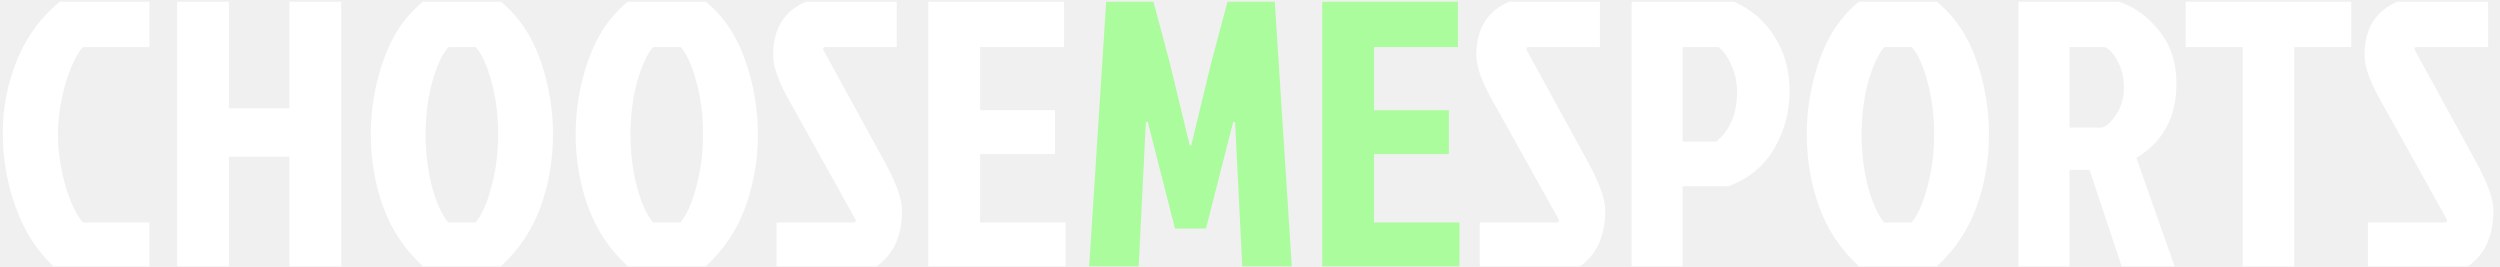
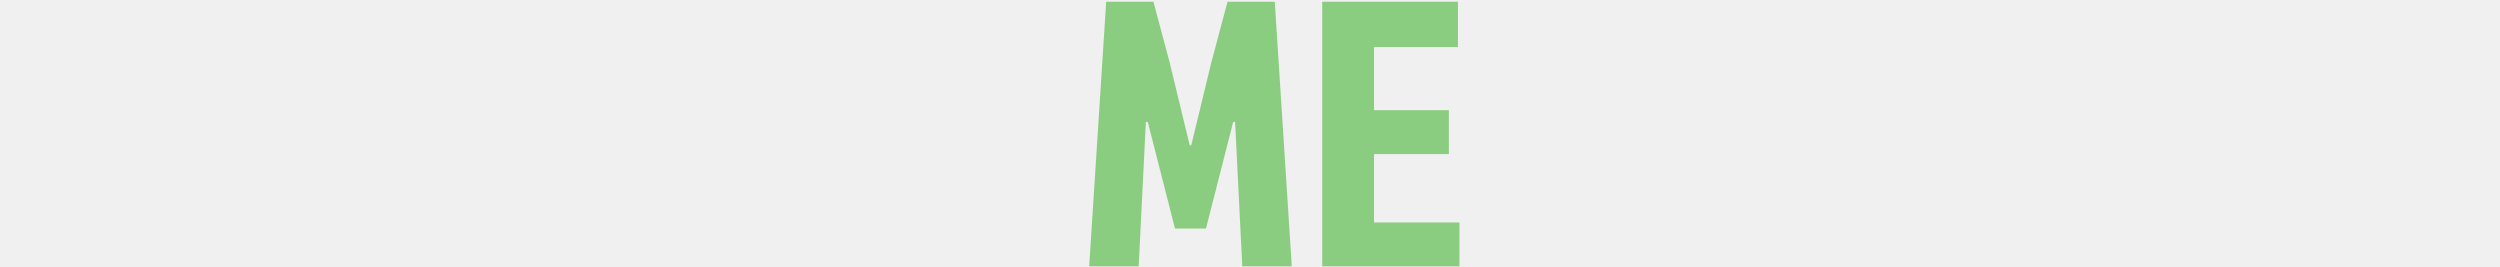
<svg xmlns="http://www.w3.org/2000/svg" width="291" height="31" viewBox="0 0 291 31" fill="none">
-   <path d="M9.648 25.896H17.392V31H6.216C4.28 29.181 2.813 26.879 1.816 24.092C0.819 21.305 0.32 18.445 0.32 15.512C0.32 12.549 0.877 9.704 1.992 6.976C3.107 4.248 4.764 1.989 6.964 0.2H17.392V5.48H9.648C8.856 6.389 8.167 7.856 7.58 9.88C7.023 11.904 6.744 13.84 6.744 15.688C6.744 17.536 7.023 19.472 7.58 21.496C8.167 23.52 8.856 24.987 9.648 25.896ZM26.648 31H20.62V0.2H26.648V12.608H33.688V0.2H39.716V31H33.688V18.24H26.648V31ZM58.296 0.2C60.349 1.872 61.874 4.116 62.872 6.932C63.869 9.748 64.368 12.652 64.368 15.644C64.368 18.607 63.884 21.423 62.916 24.092C61.948 26.761 60.408 29.064 58.296 31H49.232C47.12 29.064 45.58 26.761 44.612 24.092C43.644 21.423 43.16 18.607 43.16 15.644C43.16 12.652 43.658 9.748 44.656 6.932C45.653 4.116 47.178 1.872 49.232 0.2H58.296ZM52.18 25.896H55.348C56.081 25.045 56.697 23.667 57.196 21.76C57.724 19.824 57.988 17.785 57.988 15.644C57.988 13.503 57.739 11.493 57.24 9.616C56.741 7.709 56.125 6.331 55.392 5.48H52.18C51.447 6.331 50.816 7.709 50.288 9.616C49.789 11.493 49.54 13.503 49.54 15.644C49.54 17.785 49.789 19.824 50.288 21.76C50.816 23.667 51.447 25.045 52.18 25.896ZM82.144 0.2C84.197 1.872 85.722 4.116 86.719 6.932C87.717 9.748 88.216 12.652 88.216 15.644C88.216 18.607 87.731 21.423 86.763 24.092C85.796 26.761 84.255 29.064 82.144 31H73.079C70.968 29.064 69.427 26.761 68.46 24.092C67.492 21.423 67.007 18.607 67.007 15.644C67.007 12.652 67.506 9.748 68.504 6.932C69.501 4.116 71.026 1.872 73.079 0.2H82.144ZM76.028 25.896H79.195C79.929 25.045 80.545 23.667 81.043 21.76C81.572 19.824 81.835 17.785 81.835 15.644C81.835 13.503 81.586 11.493 81.088 9.616C80.589 7.709 79.973 6.331 79.24 5.48H76.028C75.294 6.331 74.663 7.709 74.135 9.616C73.637 11.493 73.388 13.503 73.388 15.644C73.388 17.785 73.637 19.824 74.135 21.76C74.663 23.667 75.294 25.045 76.028 25.896ZM93.819 0.2H104.379V5.48H95.931L95.799 5.744L102.839 18.592C104.276 21.173 104.995 23.139 104.995 24.488C104.995 27.451 104.012 29.621 102.047 31H90.387V25.896H99.495L99.627 25.632L91.707 11.42C90.563 9.367 89.991 7.695 89.991 6.404C89.991 3.353 91.267 1.285 93.819 0.2ZM108.061 31V0.2H123.857V5.48H114.089V12.828H122.801V17.932H114.089V25.896H124.033V31H108.061ZM175.674 0.2H186.234V5.48H177.786L177.654 5.744L184.694 18.592C186.131 21.173 186.85 23.139 186.85 24.488C186.85 27.451 185.867 29.621 183.902 31H172.242V25.896H181.35L181.482 25.632L173.562 11.42C172.418 9.367 171.846 7.695 171.846 6.404C171.846 3.353 173.122 1.285 175.674 0.2ZM195.857 5.48V16.48H199.773C201.386 15.16 202.193 13.224 202.193 10.672C202.193 9.587 201.973 8.56 201.533 7.592C201.122 6.624 200.623 5.92 200.037 5.48H195.857ZM189.917 31V0.2H201.841C203.835 1.08 205.405 2.429 206.549 4.248C207.722 6.067 208.309 8.193 208.309 10.628C208.309 13.033 207.707 15.263 206.505 17.316C205.302 19.369 203.527 20.821 201.181 21.672H195.857V31H189.917ZM225.444 0.2C227.498 1.872 229.023 4.116 230.02 6.932C231.018 9.748 231.516 12.652 231.516 15.644C231.516 18.607 231.032 21.423 230.064 24.092C229.096 26.761 227.556 29.064 225.444 31H216.38C214.268 29.064 212.728 26.761 211.76 24.092C210.792 21.423 210.308 18.607 210.308 15.644C210.308 12.652 210.807 9.748 211.804 6.932C212.802 4.116 214.327 1.872 216.38 0.2H225.444ZM219.328 25.896H222.496C223.23 25.045 223.846 23.667 224.344 21.76C224.872 19.824 225.136 17.785 225.136 15.644C225.136 13.503 224.887 11.493 224.388 9.616C223.89 7.709 223.274 6.331 222.54 5.48H219.328C218.595 6.331 217.964 7.709 217.436 9.616C216.938 11.493 216.688 13.503 216.688 15.644C216.688 17.785 216.938 19.824 217.436 21.76C217.964 23.667 218.595 25.045 219.328 25.896ZM234.948 0.2H246.652C248.5 0.816 250.069 1.96 251.36 3.632C252.68 5.275 253.34 7.299 253.34 9.704C253.34 13.635 251.785 16.524 248.676 18.372L253.12 31H246.96L243.22 19.78H240.888V31H234.948V0.2ZM240.888 5.48V14.852H244.672C245.171 14.735 245.713 14.236 246.3 13.356C246.916 12.447 247.224 11.391 247.224 10.188C247.224 8.985 246.96 7.929 246.432 7.02C245.933 6.111 245.435 5.597 244.936 5.48H240.888ZM261.061 5.48H254.417V0.2H273.689V5.48H267.045V31H261.061V5.48ZM279.057 0.2H289.617V5.48H281.169L281.037 5.744L288.077 18.592C289.514 21.173 290.233 23.139 290.233 24.488C290.233 27.451 289.25 29.621 287.285 31H275.625V25.896H284.733L284.865 25.632L276.945 11.42C275.801 9.367 275.229 7.695 275.229 6.404C275.229 3.353 276.505 1.285 279.057 0.2Z" fill="white" />
-   <path d="M138.66 16.92H138.484H138.66L140.992 7.284L142.884 0.2H148.384L150.364 31H144.6L143.764 14.192H143.544L140.376 26.6H136.768L133.6 14.192H133.38L132.544 31H126.78L128.76 0.2H134.26L136.152 7.284L138.484 16.92H138.66ZM153.909 31V0.2H169.705V5.48H159.937V12.828H168.649V17.932H159.937V25.896H169.881V31H153.909Z" fill="#ABFC9D" />
+   <path d="M9.648 25.896H17.392V31H6.216C4.28 29.181 2.813 26.879 1.816 24.092C0.819 21.305 0.32 18.445 0.32 15.512C0.32 12.549 0.877 9.704 1.992 6.976C3.107 4.248 4.764 1.989 6.964 0.2H17.392V5.48H9.648C8.856 6.389 8.167 7.856 7.58 9.88C7.023 11.904 6.744 13.84 6.744 15.688C6.744 17.536 7.023 19.472 7.58 21.496C8.167 23.52 8.856 24.987 9.648 25.896ZM26.648 31H20.62V0.2H26.648V12.608H33.688V0.2H39.716V31H33.688V18.24H26.648V31ZM58.296 0.2C60.349 1.872 61.874 4.116 62.872 6.932C63.869 9.748 64.368 12.652 64.368 15.644C64.368 18.607 63.884 21.423 62.916 24.092C61.948 26.761 60.408 29.064 58.296 31H49.232C47.12 29.064 45.58 26.761 44.612 24.092C43.644 21.423 43.16 18.607 43.16 15.644C43.16 12.652 43.658 9.748 44.656 6.932C45.653 4.116 47.178 1.872 49.232 0.2H58.296ZM52.18 25.896H55.348C56.081 25.045 56.697 23.667 57.196 21.76C57.724 19.824 57.988 17.785 57.988 15.644C57.988 13.503 57.739 11.493 57.24 9.616C56.741 7.709 56.125 6.331 55.392 5.48H52.18C51.447 6.331 50.816 7.709 50.288 9.616C49.789 11.493 49.54 13.503 49.54 15.644C49.54 17.785 49.789 19.824 50.288 21.76C50.816 23.667 51.447 25.045 52.18 25.896ZM82.144 0.2C84.197 1.872 85.722 4.116 86.719 6.932C87.717 9.748 88.216 12.652 88.216 15.644C88.216 18.607 87.731 21.423 86.763 24.092C85.796 26.761 84.255 29.064 82.144 31H73.079C70.968 29.064 69.427 26.761 68.46 24.092C67.492 21.423 67.007 18.607 67.007 15.644C67.007 12.652 67.506 9.748 68.504 6.932C69.501 4.116 71.026 1.872 73.079 0.2H82.144ZM76.028 25.896H79.195C79.929 25.045 80.545 23.667 81.043 21.76C81.572 19.824 81.835 17.785 81.835 15.644C81.835 13.503 81.586 11.493 81.088 9.616C80.589 7.709 79.973 6.331 79.24 5.48H76.028C75.294 6.331 74.663 7.709 74.135 9.616C73.637 11.493 73.388 13.503 73.388 15.644C73.388 17.785 73.637 19.824 74.135 21.76C74.663 23.667 75.294 25.045 76.028 25.896ZM93.819 0.2H104.379V5.48H95.931L95.799 5.744L102.839 18.592C104.276 21.173 104.995 23.139 104.995 24.488C104.995 27.451 104.012 29.621 102.047 31H90.387V25.896H99.495L99.627 25.632L91.707 11.42C90.563 9.367 89.991 7.695 89.991 6.404C89.991 3.353 91.267 1.285 93.819 0.2ZM108.061 31V0.2H123.857V5.48H114.089V12.828H122.801V17.932H114.089V25.896H124.033V31H108.061ZM175.674 0.2H186.234V5.48H177.786L177.654 5.744L184.694 18.592C186.131 21.173 186.85 23.139 186.85 24.488C186.85 27.451 185.867 29.621 183.902 31H172.242V25.896H181.35L181.482 25.632L173.562 11.42C172.418 9.367 171.846 7.695 171.846 6.404C171.846 3.353 173.122 1.285 175.674 0.2ZM195.857 5.48V16.48H199.773C201.386 15.16 202.193 13.224 202.193 10.672C202.193 9.587 201.973 8.56 201.533 7.592C201.122 6.624 200.623 5.92 200.037 5.48H195.857ZM189.917 31V0.2H201.841C203.835 1.08 205.405 2.429 206.549 4.248C207.722 6.067 208.309 8.193 208.309 10.628C208.309 13.033 207.707 15.263 206.505 17.316C205.302 19.369 203.527 20.821 201.181 21.672H195.857V31H189.917ZM225.444 0.2C227.498 1.872 229.023 4.116 230.02 6.932C231.018 9.748 231.516 12.652 231.516 15.644C231.516 18.607 231.032 21.423 230.064 24.092C229.096 26.761 227.556 29.064 225.444 31H216.38C214.268 29.064 212.728 26.761 211.76 24.092C210.792 21.423 210.308 18.607 210.308 15.644C210.308 12.652 210.807 9.748 211.804 6.932C212.802 4.116 214.327 1.872 216.38 0.2H225.444ZM219.328 25.896H222.496C223.23 25.045 223.846 23.667 224.344 21.76C224.872 19.824 225.136 17.785 225.136 15.644C225.136 13.503 224.887 11.493 224.388 9.616C223.89 7.709 223.274 6.331 222.54 5.48H219.328C218.595 6.331 217.964 7.709 217.436 9.616C216.938 11.493 216.688 13.503 216.688 15.644C216.688 17.785 216.938 19.824 217.436 21.76C217.964 23.667 218.595 25.045 219.328 25.896ZM234.948 0.2H246.652C248.5 0.816 250.069 1.96 251.36 3.632C252.68 5.275 253.34 7.299 253.34 9.704C253.34 13.635 251.785 16.524 248.676 18.372L253.12 31H246.96L243.22 19.78H240.888V31H234.948V0.2ZM240.888 5.48V14.852H244.672C245.171 14.735 245.713 14.236 246.3 13.356C246.916 12.447 247.224 11.391 247.224 10.188C247.224 8.985 246.96 7.929 246.432 7.02C245.933 6.111 245.435 5.597 244.936 5.48H240.888ZM261.061 5.48H254.417V0.2H273.689V5.48H267.045V31H261.061V5.48ZM279.057 0.2H289.617V5.48H281.169L281.037 5.744L288.077 18.592C289.514 21.173 290.233 23.139 290.233 24.488C290.233 27.451 289.25 29.621 287.285 31H275.625V25.896H284.733L284.865 25.632L276.945 11.42C275.801 9.367 275.229 7.695 275.229 6.404C275.229 3.353 276.505 1.285 279.057 0.2Z" fill="" />
+   <path d="M138.66 16.92H138.484H138.66L140.992 7.284L142.884 0.2H148.384L150.364 31H144.6L143.764 14.192H143.544L140.376 26.6H136.768L133.6 14.192H133.38L132.544 31H126.78L128.76 0.2H134.26L136.152 7.284L138.484 16.92H138.66ZM153.909 31V0.2H169.705V5.48H159.937V12.828H168.649V17.932H159.937V25.896H169.881V31H153.909Z" fill="#8BCD80" />
</svg>
